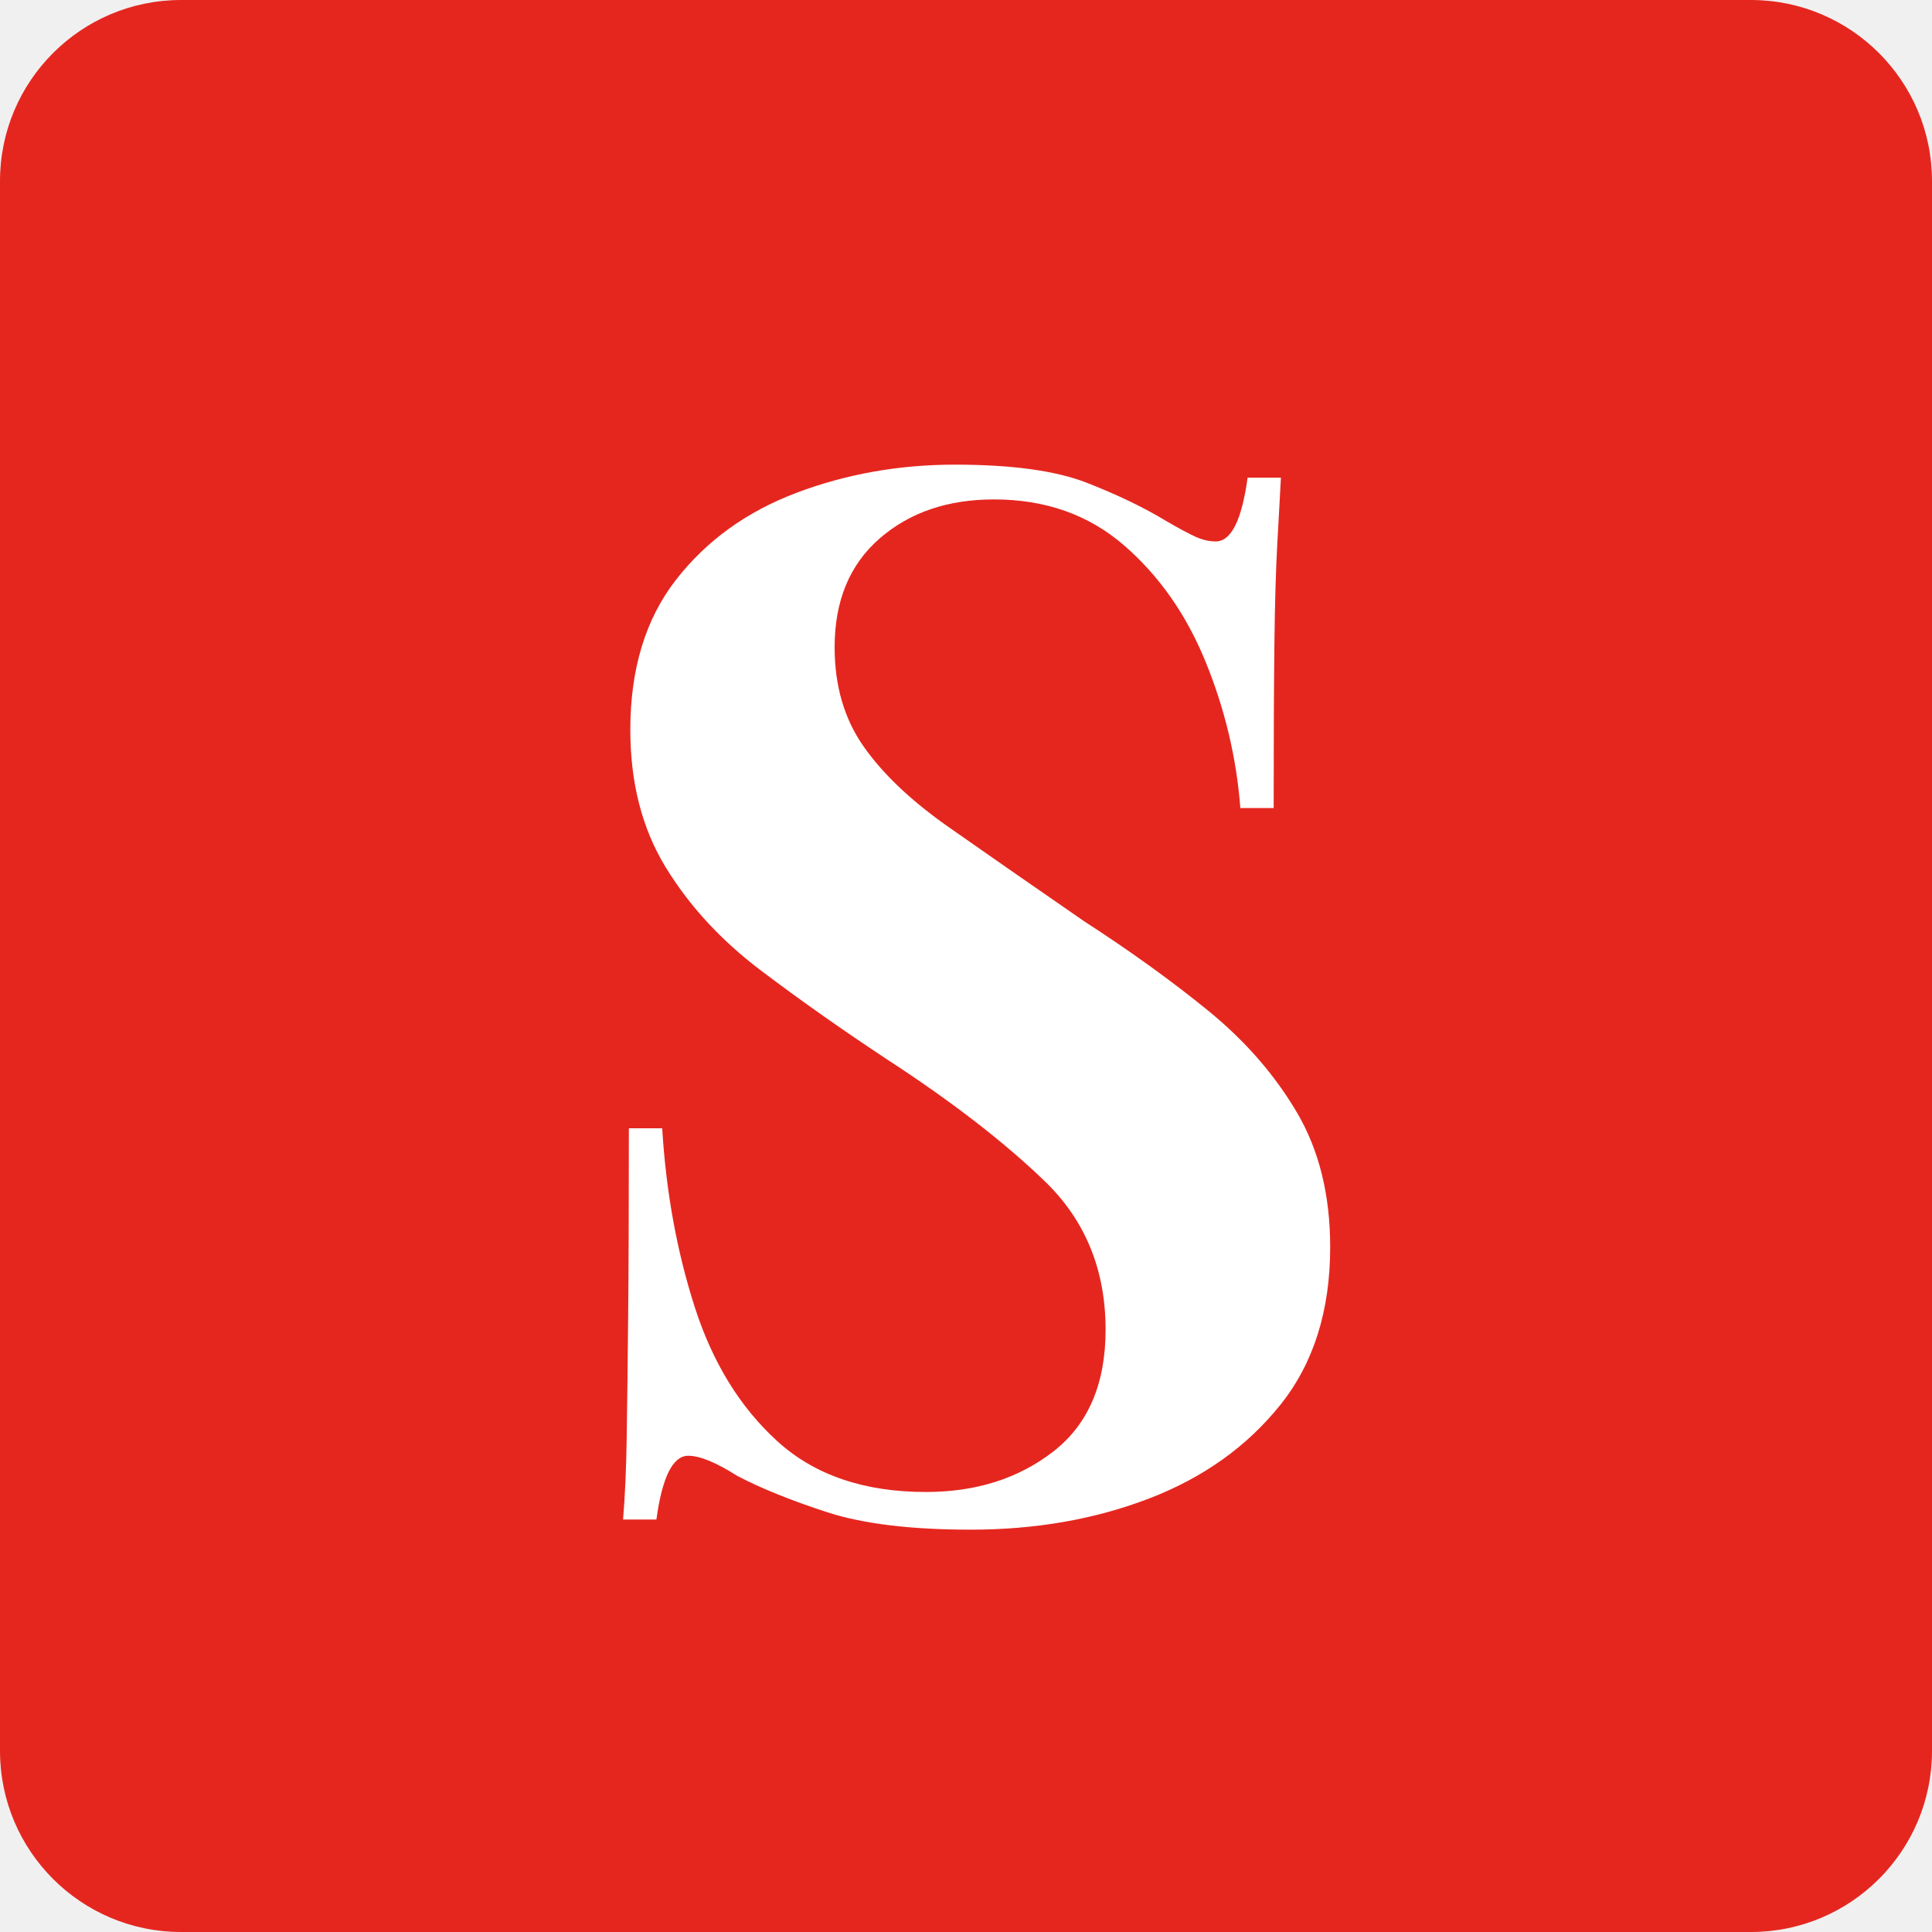
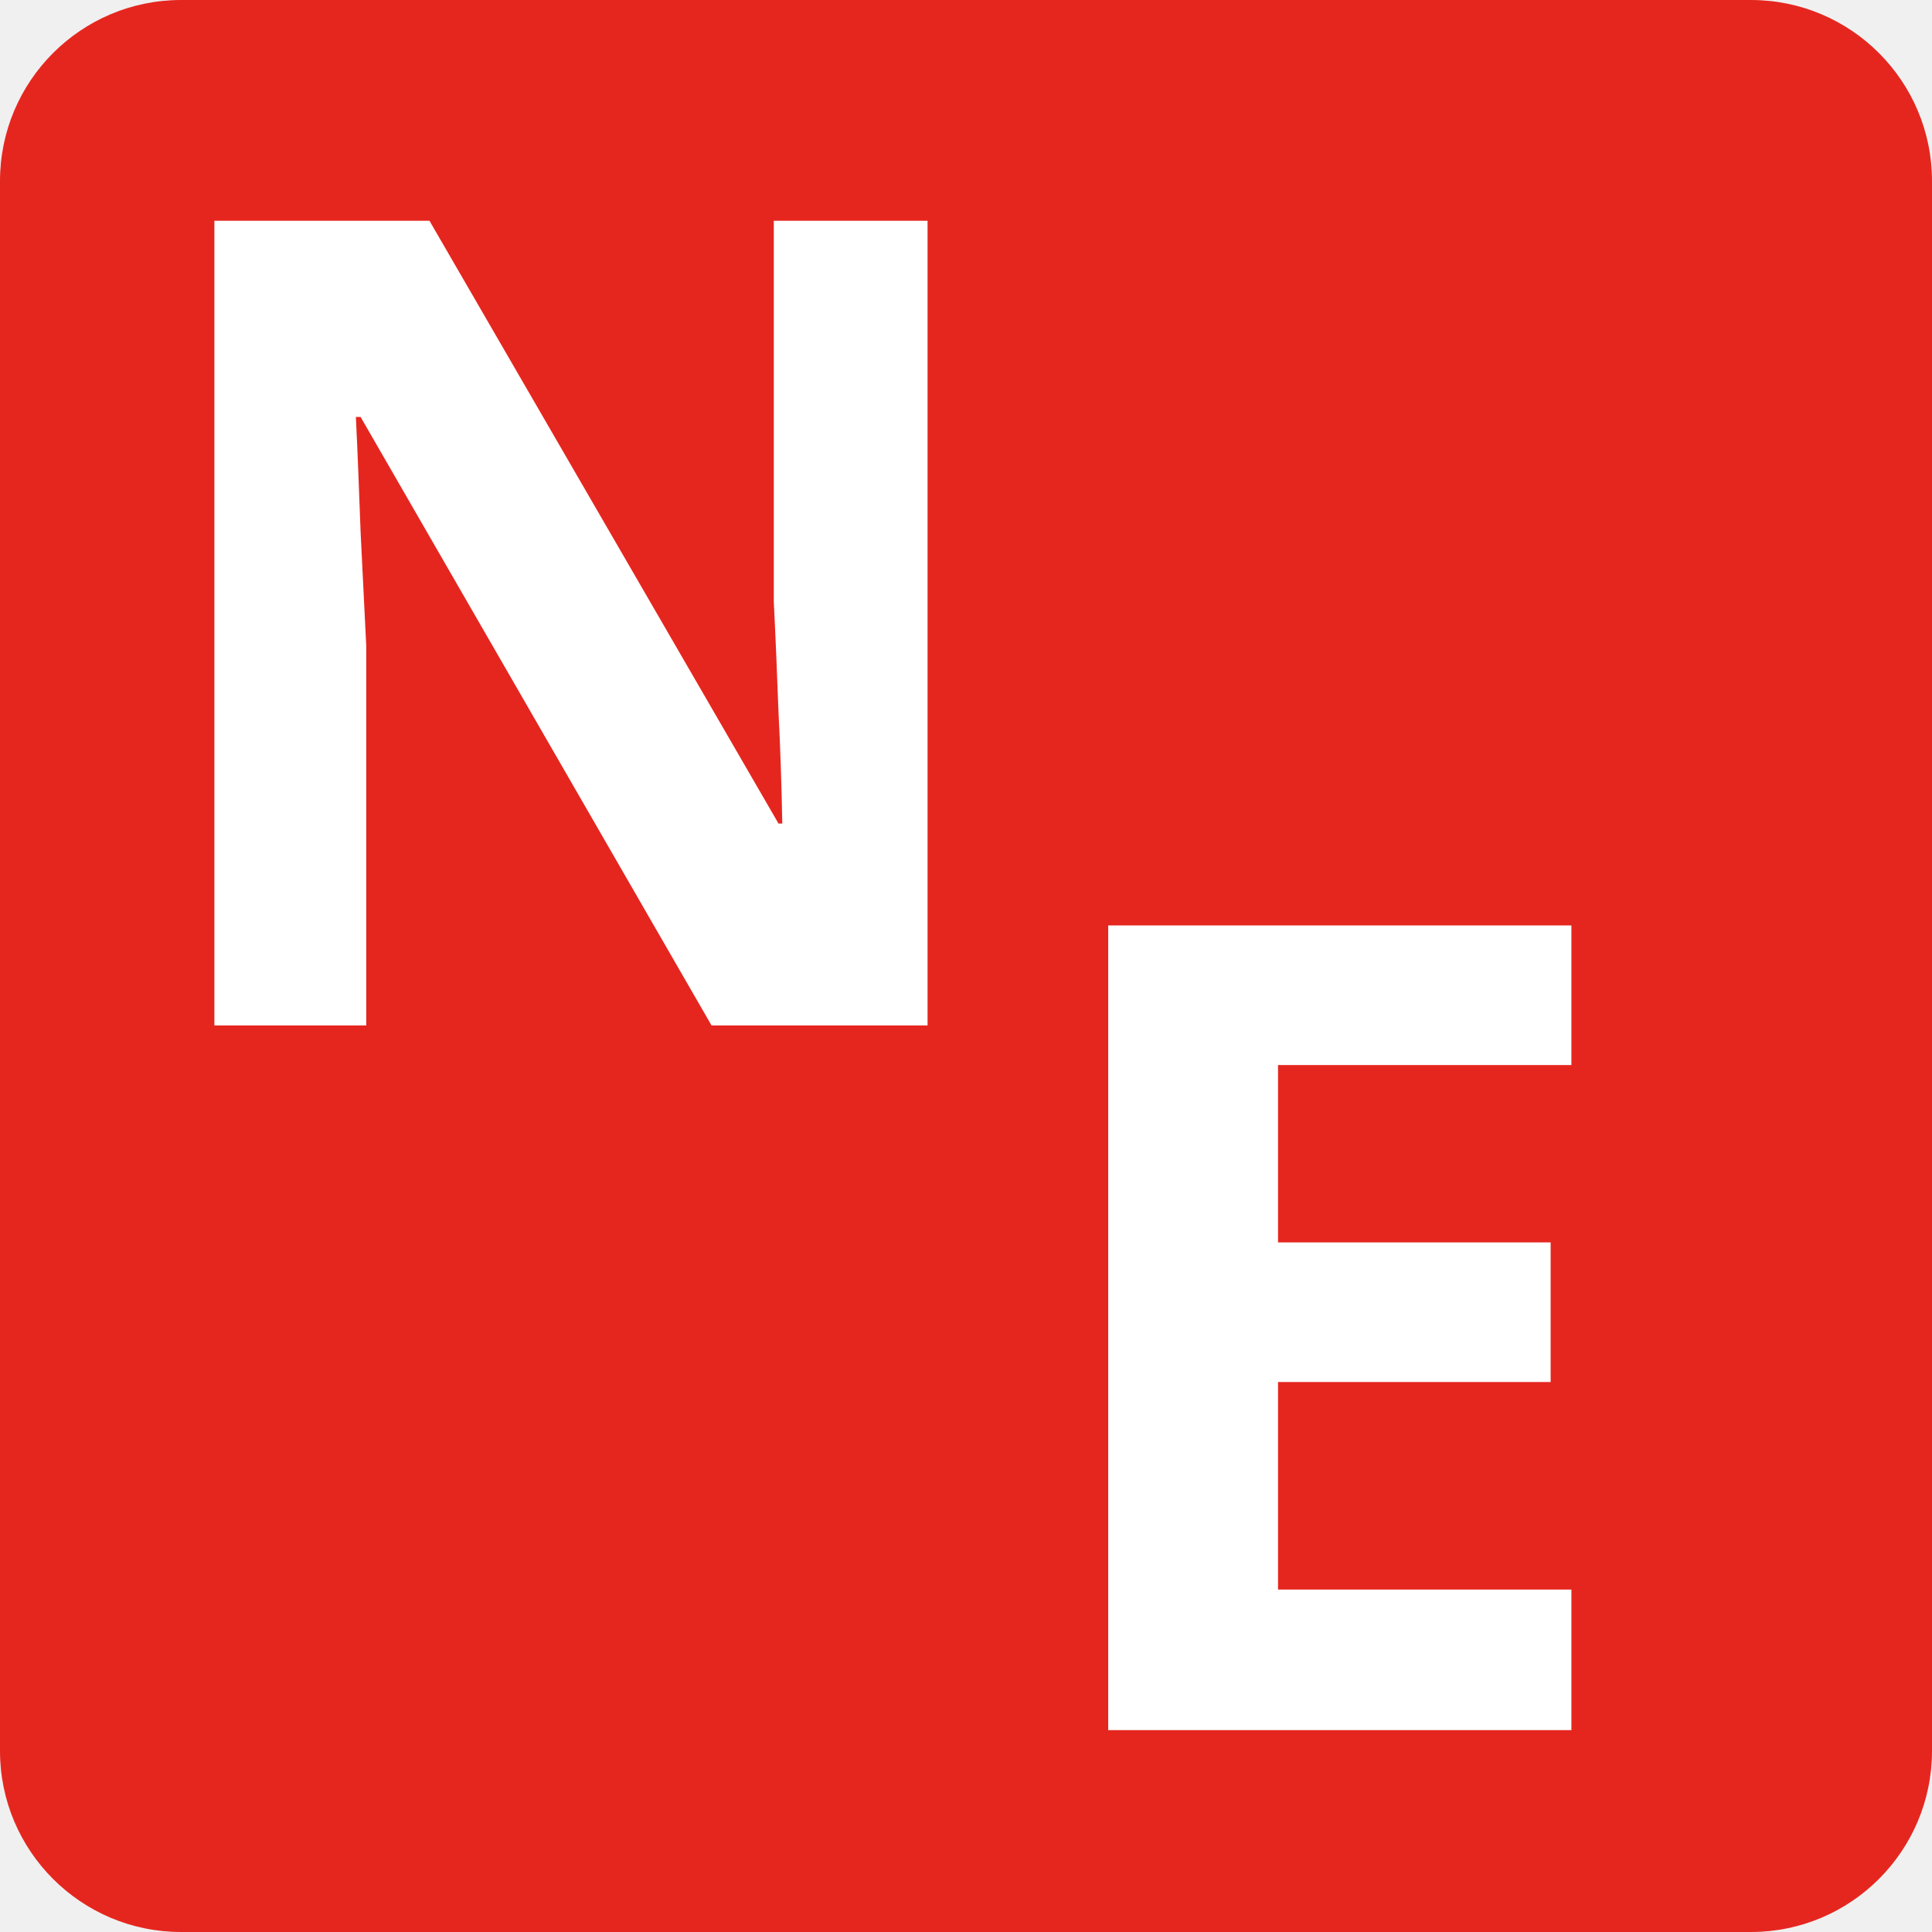
- <svg xmlns="http://www.w3.org/2000/svg" width="32px" height="32px" viewBox="0 0 32 32" version="1.1">
+ <svg xmlns="http://www.w3.org/2000/svg" width="32px" height="32px" viewBox="0 0 32 32" version="1.1" id="svg839">
+   <defs id="defs843" />
  <g id="Page-1" stroke="none" stroke-width="1" fill="none" fill-rule="evenodd">
    <g id="Group">
-       <rect id="Rectangle" fill="#E5261F" x="0" y="0" width="32" height="32" rx="3" />
-       <path d="M16.08,25.336 C17.152,25.336 18.136,25.164 19.032,24.82 C19.928,24.476 20.652,23.96 21.204,23.272 C21.756,22.584 22.032,21.712 22.032,20.656 C22.032,19.792 21.848,19.048 21.48,18.424 C21.112,17.8 20.624,17.24 20.016,16.744 C19.408,16.248 18.72,15.752 17.952,15.256 C17.072,14.648 16.324,14.128 15.708,13.696 C15.092,13.264 14.624,12.82 14.304,12.364 C13.984,11.908 13.824,11.36 13.824,10.72 C13.824,9.952 14.072,9.352 14.568,8.92 C15.064,8.488 15.696,8.272 16.464,8.272 C17.312,8.272 18.028,8.524 18.612,9.028 C19.196,9.532 19.648,10.176 19.968,10.96 C20.288,11.744 20.48,12.552 20.544,13.384 L20.544,13.384 L21.096,13.384 C21.096,12.264 21.1,11.36 21.108,10.672 C21.116,9.984 21.132,9.428 21.156,9.004 L21.17,8.757 C21.188,8.437 21.203,8.155 21.216,7.912 L21.216,7.912 L20.664,7.912 C20.568,8.616 20.392,8.968 20.136,8.968 C20.024,8.968 19.908,8.94 19.788,8.884 C19.668,8.828 19.512,8.744 19.32,8.632 C18.952,8.408 18.512,8.196 18,7.996 C17.488,7.796 16.76,7.696 15.816,7.696 C14.888,7.696 14.012,7.852 13.188,8.164 C12.364,8.476 11.7,8.956 11.196,9.604 C10.692,10.252 10.44,11.08 10.44,12.088 C10.44,12.968 10.636,13.728 11.028,14.368 C11.42,15.008 11.944,15.576 12.6,16.072 C13.256,16.568 13.96,17.064 14.712,17.56 C15.768,18.248 16.632,18.916 17.304,19.564 C17.976,20.212 18.312,21.032 18.312,22.024 C18.312,22.92 18.024,23.592 17.448,24.04 C16.872,24.488 16.168,24.712 15.336,24.712 C14.312,24.712 13.492,24.432 12.876,23.872 C12.26,23.312 11.804,22.572 11.508,21.652 C11.212,20.732 11.032,19.744 10.968,18.688 L10.968,18.688 L10.416,18.688 C10.416,19.952 10.412,20.996 10.404,21.82 C10.396,22.644 10.388,23.312 10.38,23.824 C10.372,24.336 10.352,24.784 10.32,25.168 L10.32,25.168 L10.872,25.168 C10.968,24.464 11.144,24.112 11.4,24.112 C11.592,24.112 11.864,24.224 12.216,24.448 C12.616,24.656 13.112,24.856 13.704,25.048 C14.296,25.24 15.088,25.336 16.08,25.336 Z" id="S" fill="#FFFFFF" fill-rule="nonzero" />
+       <rect id="Rectangle" fill="#e5261f" x="0" y="0" width="32" height="32" rx="3" />
+       <text xml:space="preserve" style="font-style:normal;font-variant:normal;font-weight:bold;font-stretch:normal;font-size:18.667px;line-height:1.25;font-family:sans-serif;-inkscape-font-specification:'sans-serif, Bold';font-variant-ligatures:normal;font-variant-caps:normal;font-variant-numeric:normal;font-variant-east-asian:normal;fill:#ffffff;fill-opacity:1;stroke:none" x="1.864" y="16.984" id="text849">
+         <tspan id="tspan855" x="1.864" y="16.984">N</tspan>
+       </text>
+       <text xml:space="preserve" style="font-style:normal;font-variant:normal;font-weight:bold;font-stretch:normal;font-size:18.667px;line-height:1.25;font-family:sans-serif;-inkscape-font-specification:'sans-serif, Bold';font-variant-ligatures:normal;font-variant-caps:normal;font-variant-numeric:normal;font-variant-east-asian:normal;fill:#ffffff;fill-opacity:1;stroke:none" x="16.667" y="28.654" id="text853">
+         <tspan id="tspan857" x="16.667" y="28.654">E</tspan>
+       </text>
    </g>
  </g>
</svg>
